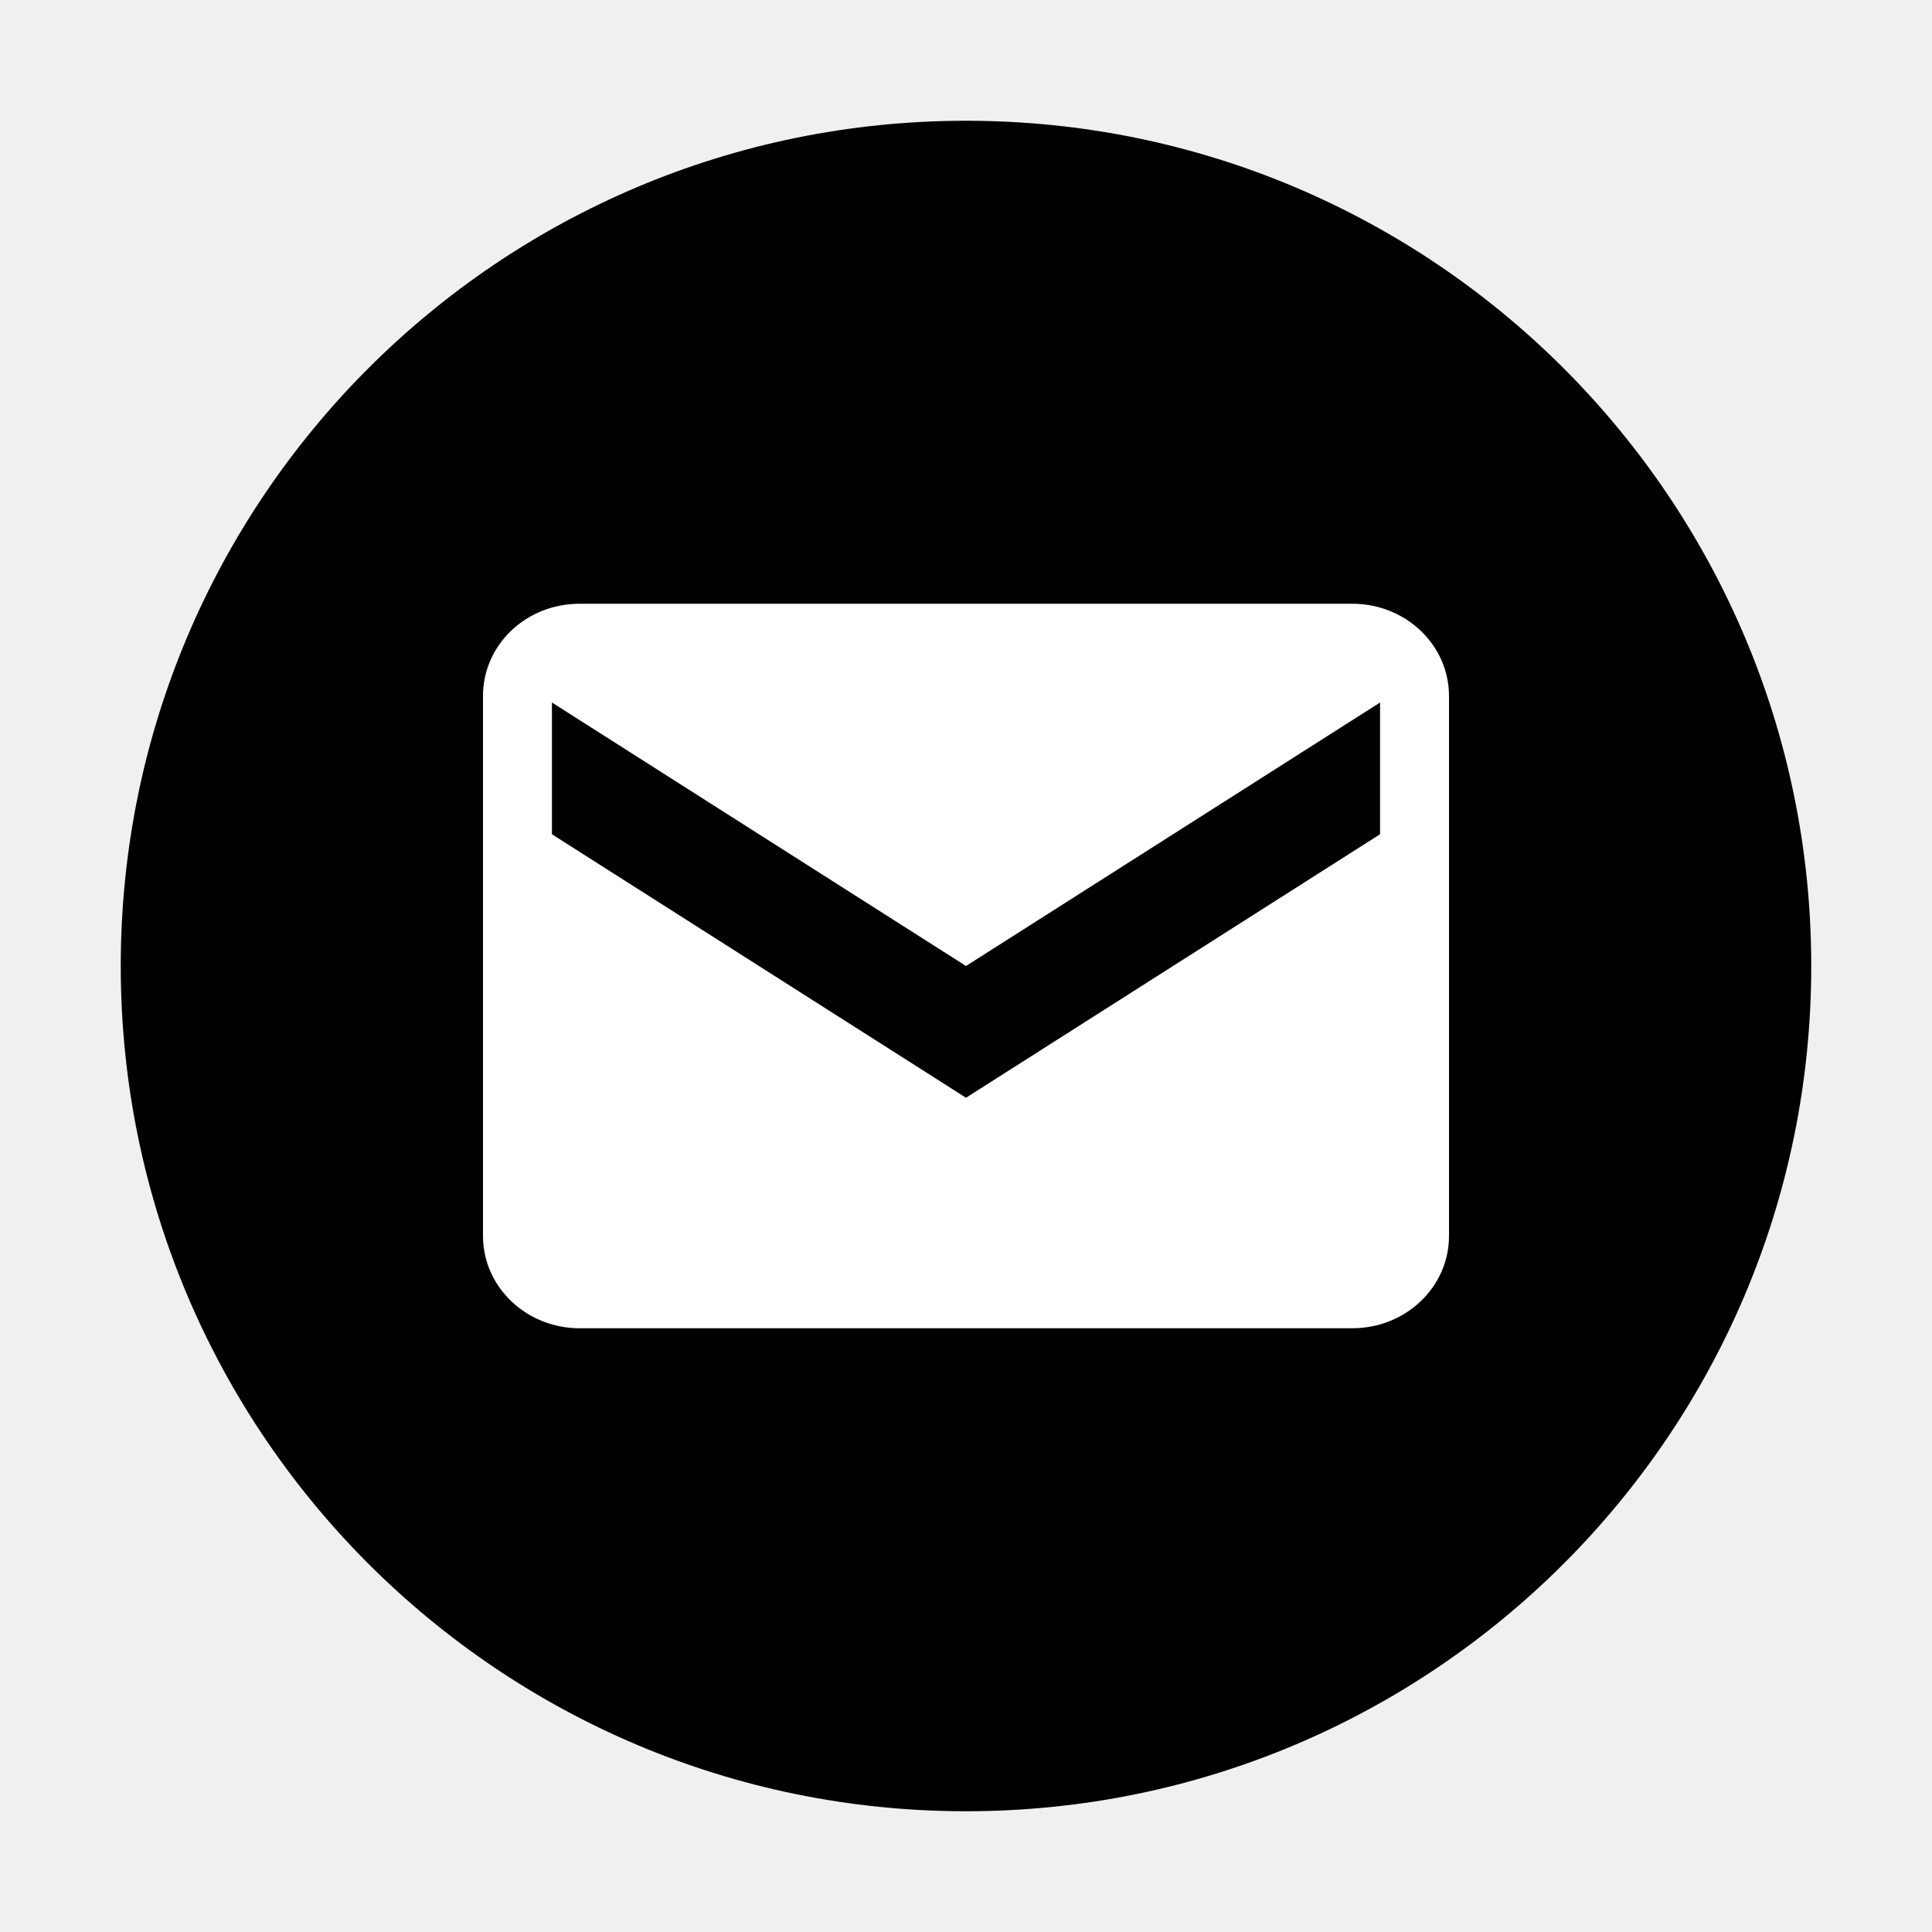
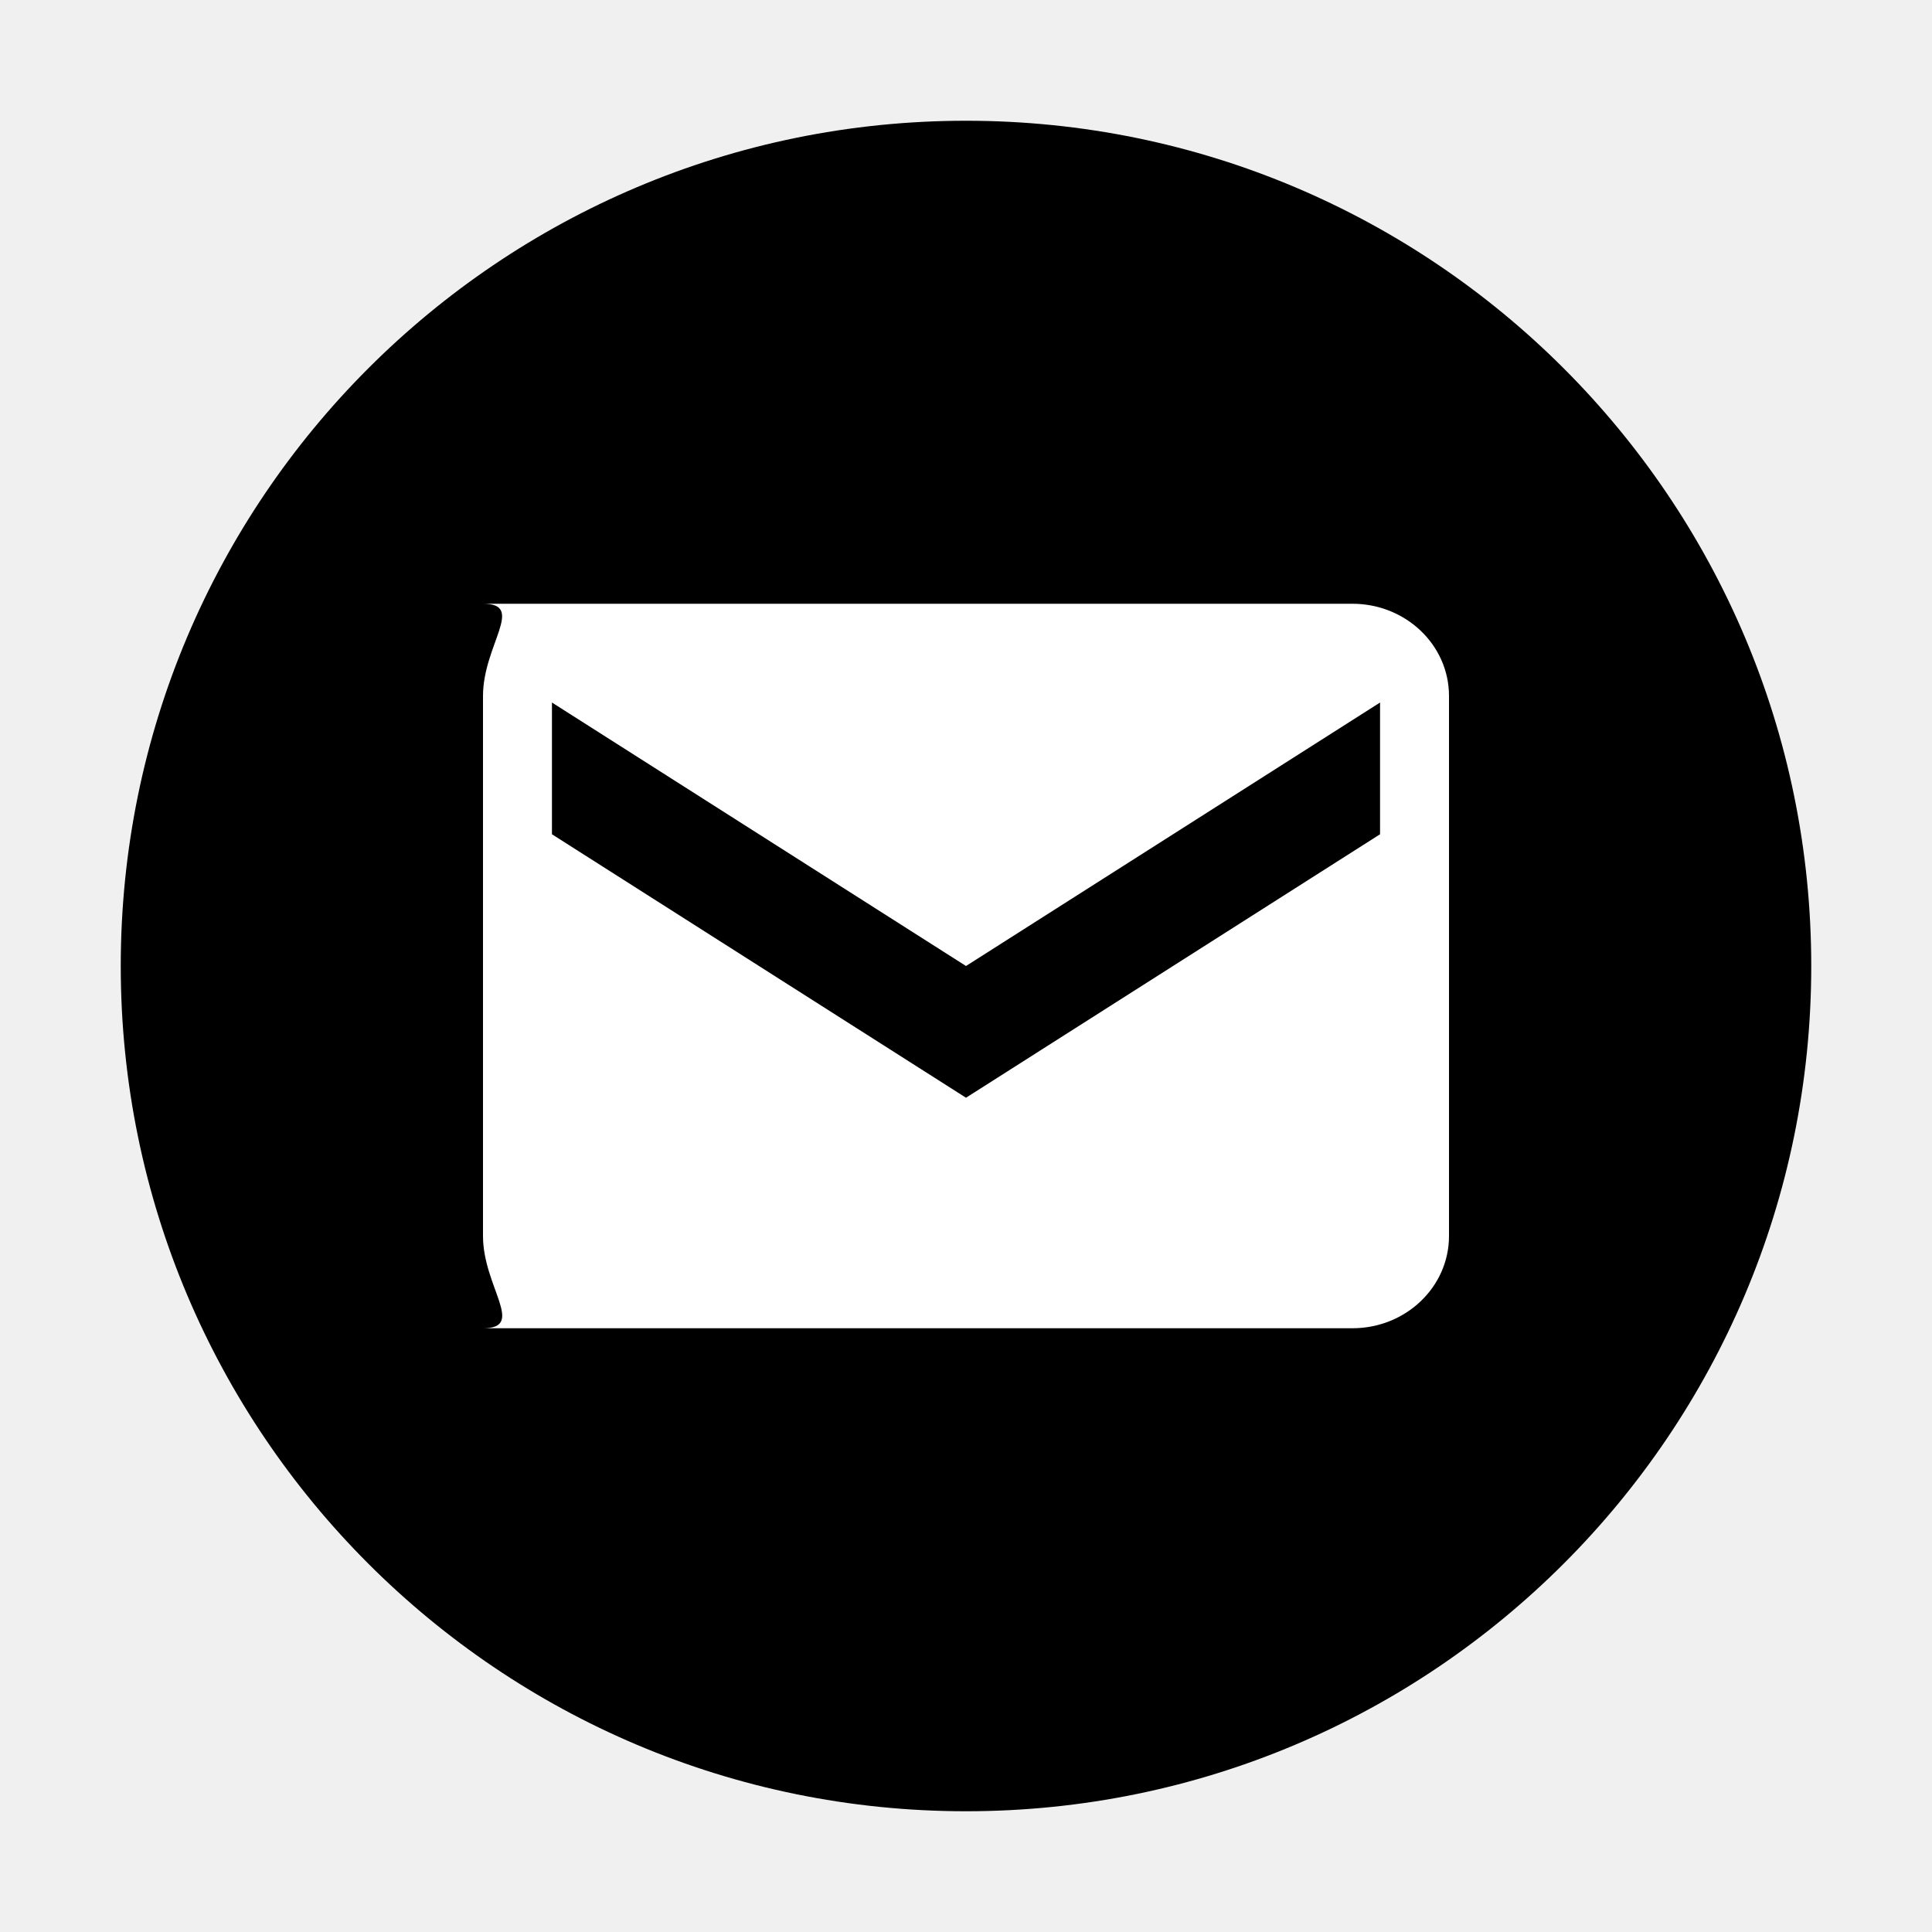
<svg xmlns="http://www.w3.org/2000/svg" width="16px" height="16px" viewBox="0 0 16 16" version="1.1">
-   <g id="badge/circle/group-invite" stroke="none" stroke-width="1" fill="none" fill-rule="evenodd">
+   <g id="badge/circle/group-invite" stroke="none" fill="none">
    <rect id="Bounds" x="0" y="0" width="16" height="16" />
    <circle id="Circle" fill="#000000" fill-rule="nonzero" cx="8" cy="8" r="7" />
-     <g id="icon16/invitation">
+     <g id="badge/icon/group-invite">
      <rect id="Bounds" x="0" y="0" width="16" height="16" />
-       <path d="M4.8,5 L11.2,5 C11.64,5 12,5.34 12,5.764 L12,10.236 C12,10.658 11.642,11 11.2,11 L4.8,11 C4.358,11 4,10.658 4,10.236 L4,5.764 C4,5.34 4.356,5 4.8,5 Z M4.571,5.818 L4.571,6.909 L8,9.091 L11.429,6.909 L11.429,5.818 L8,8 L4.571,5.818 Z" id="invitation" fill="#FFFFFF" fill-rule="nonzero" />
+       <path d="M4,5 L11.2,5 C11.64,5 12,5.34 12,5.764 L12,10.236 C12,10.658 11.642,11 11.2,11 L4,11 C4.358,11 4,10.658 4,10.236 L4,5.764 C4,5.34 4.356,5 4,5 Z M4.571,5.818 L4.571,6.909 L8,9.091 L11.429,6.909 L11.429,5.818 L8,8 L4.571,5.818 Z" id="invitation" fill="#FFFFFF" fill-rule="nonzero" />
    </g>
  </g>
</svg>
